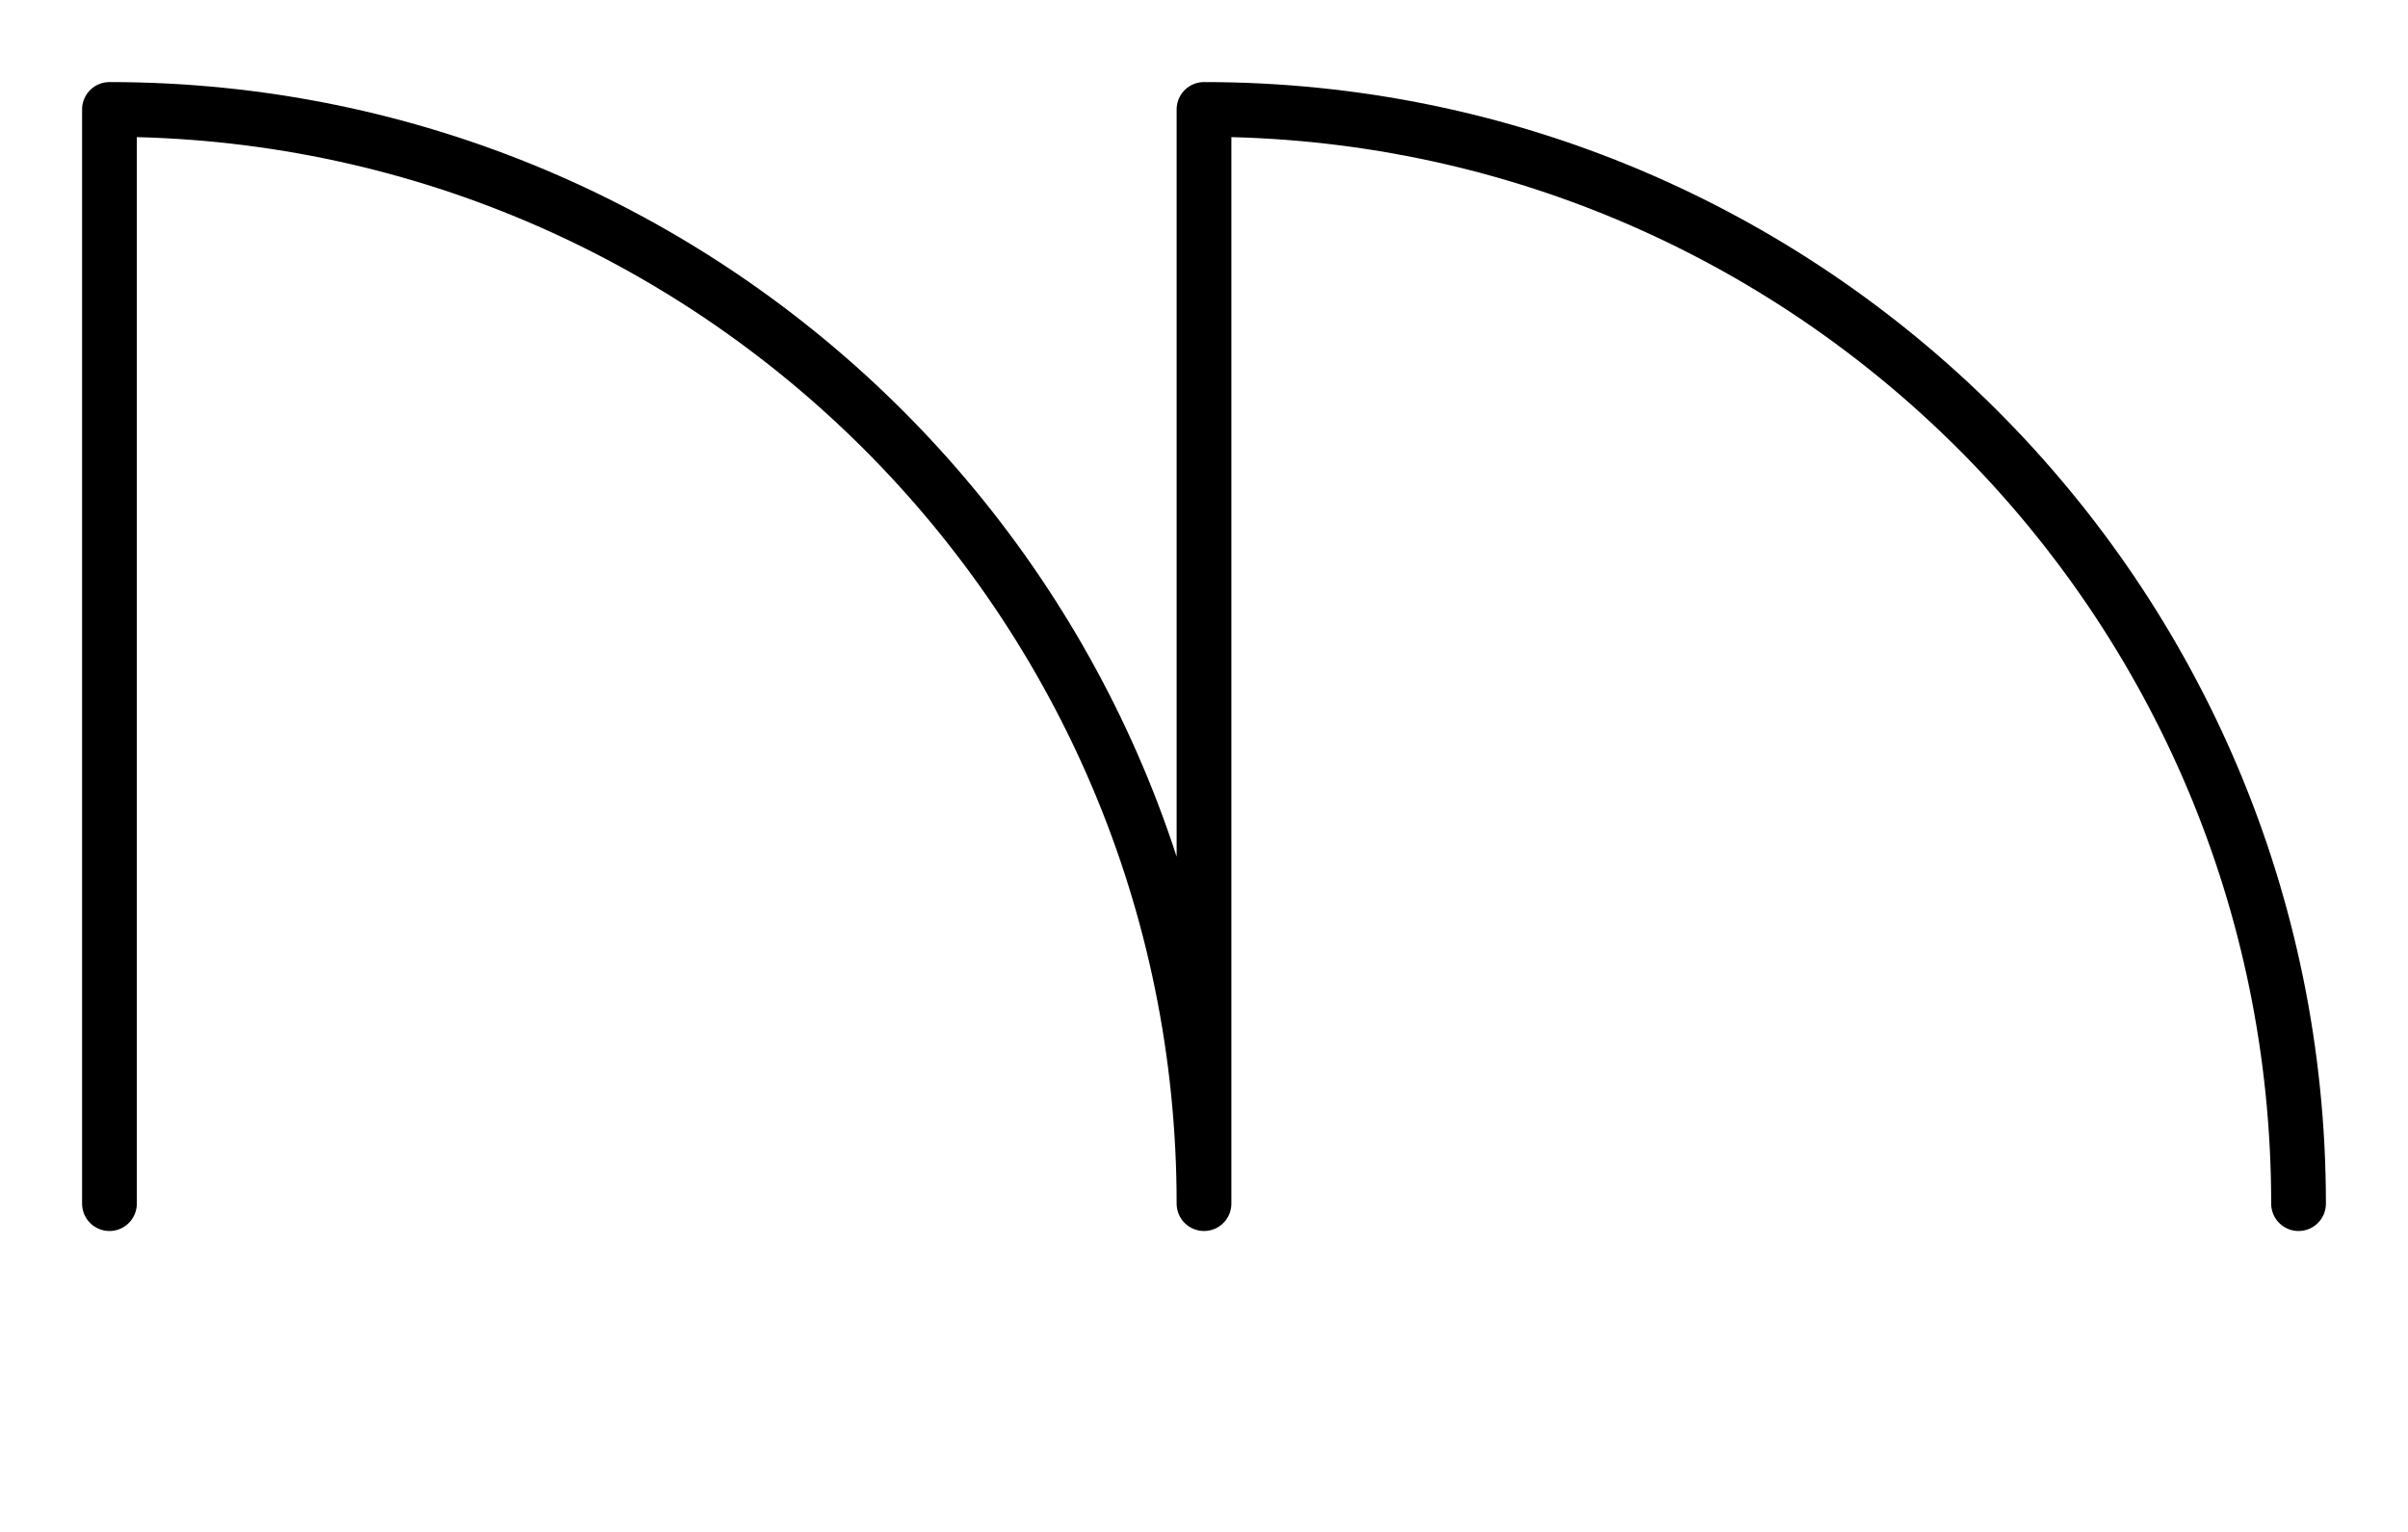
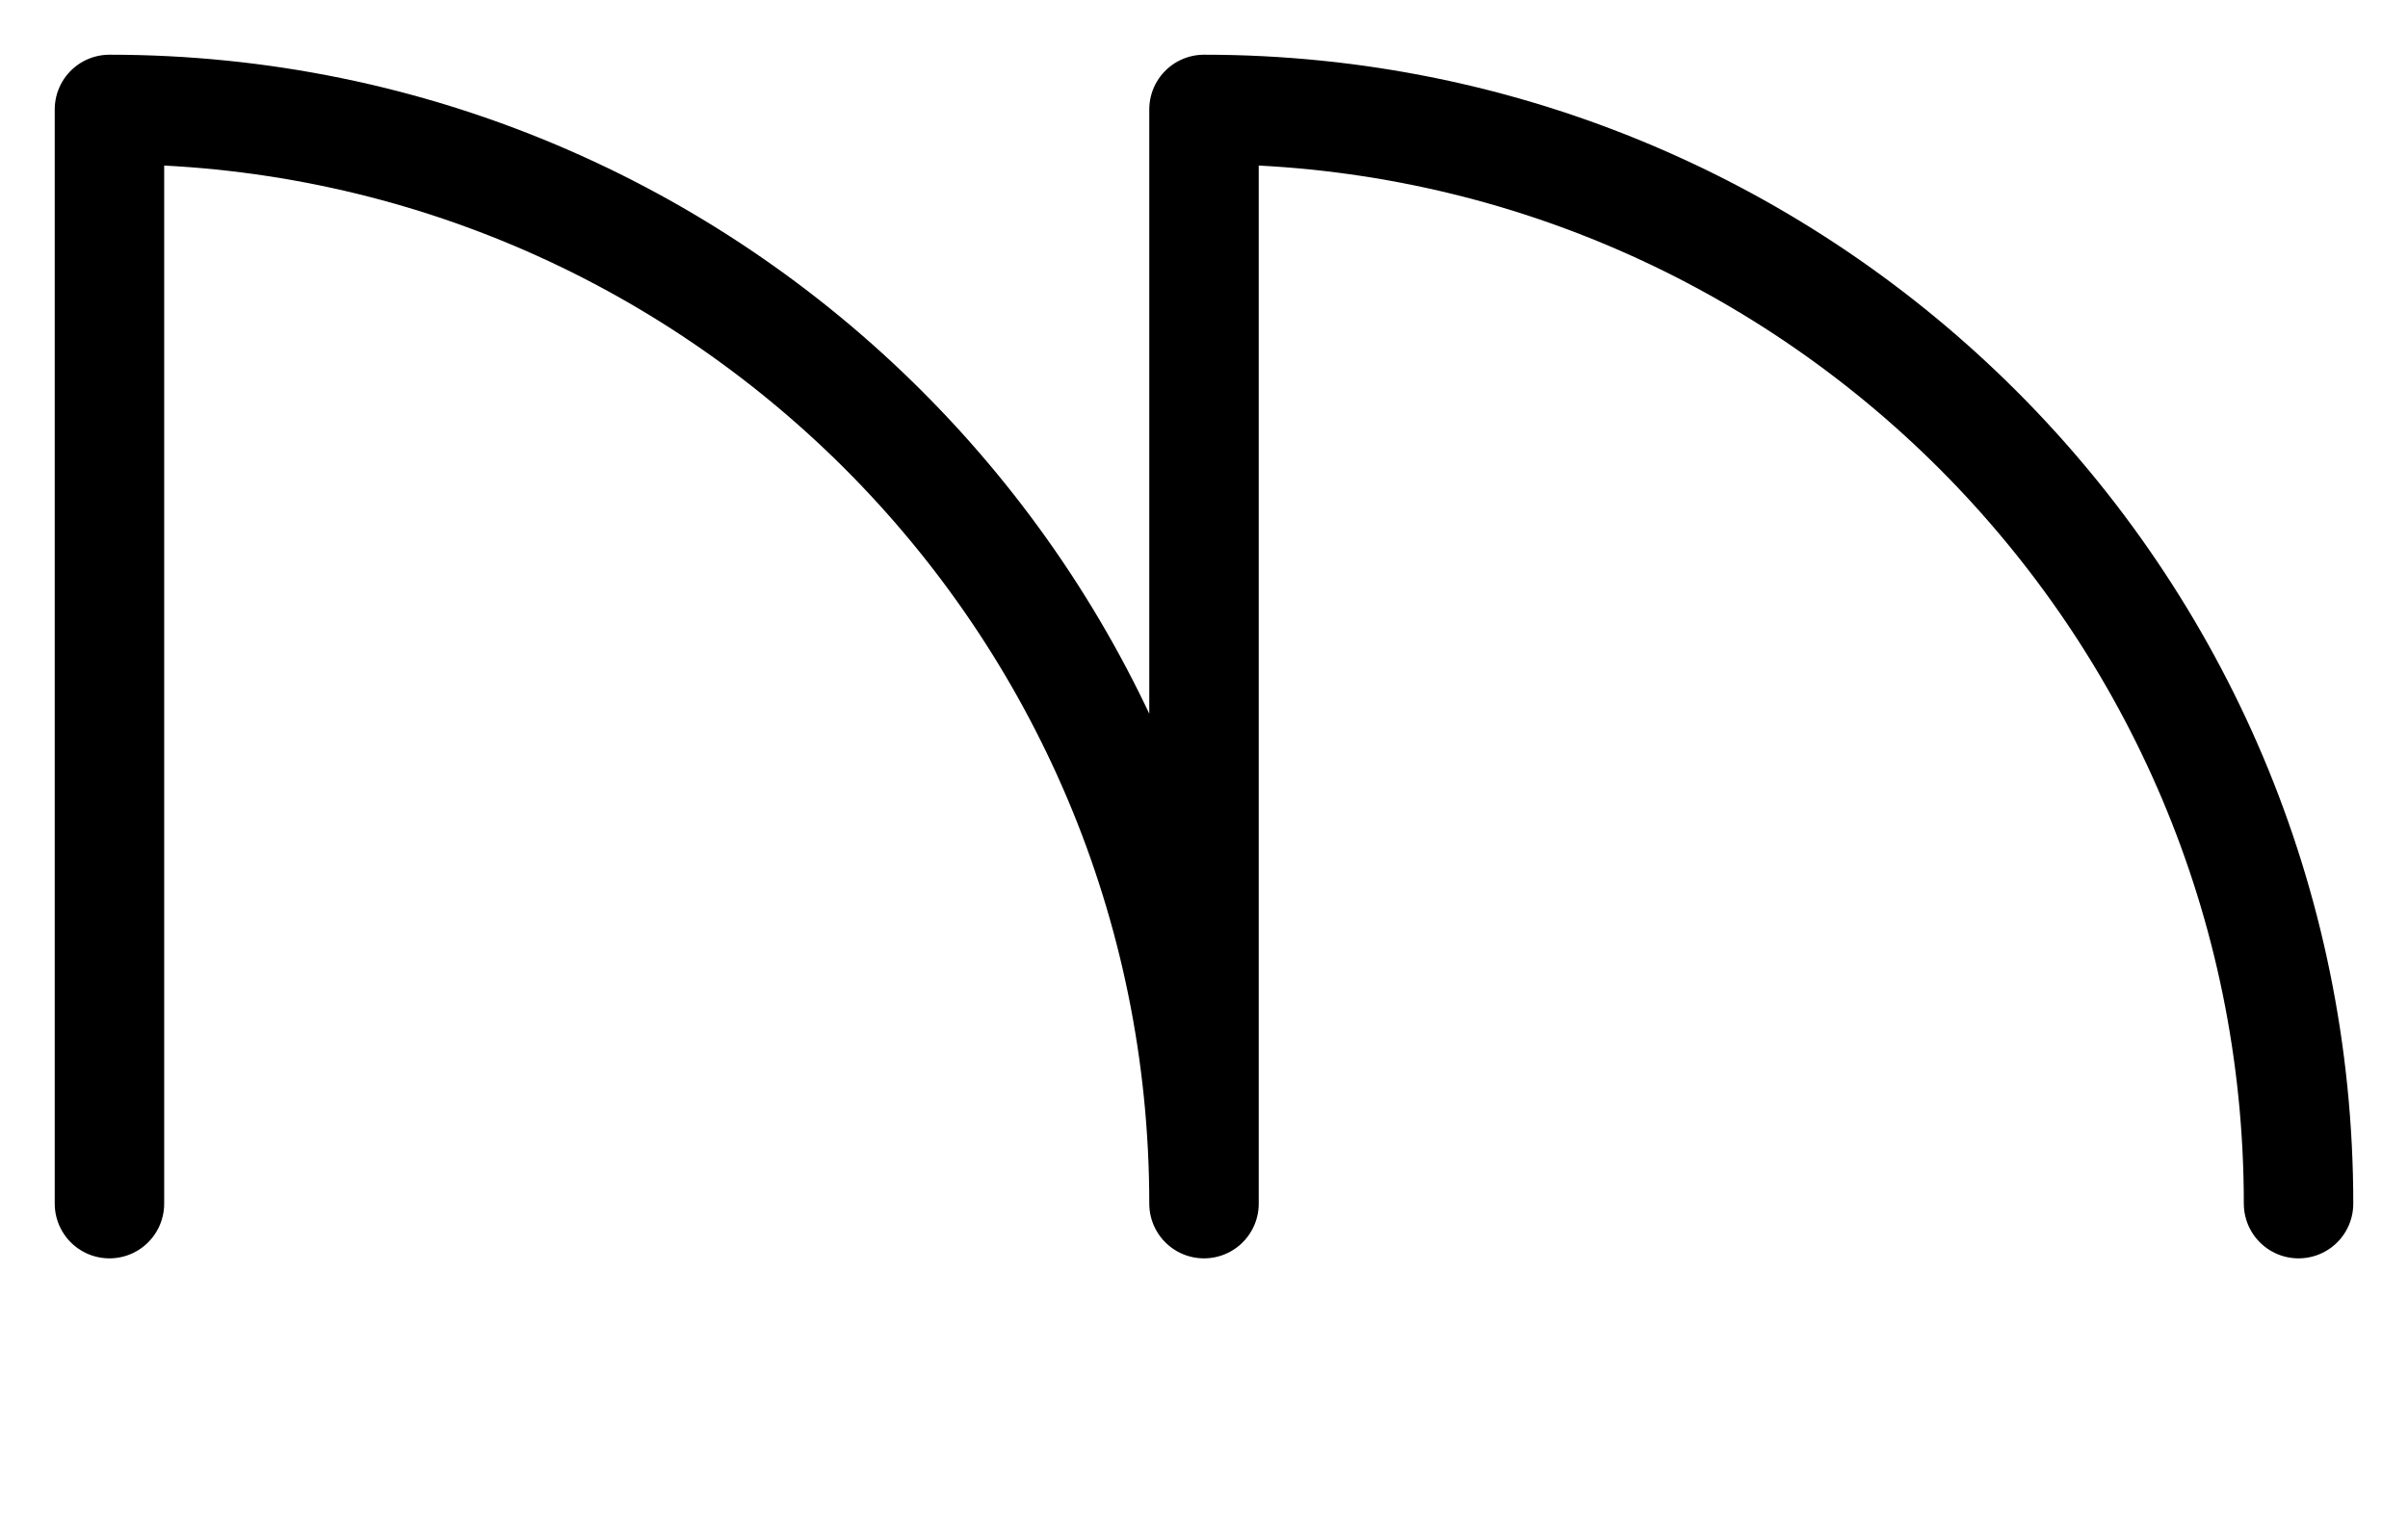
<svg xmlns="http://www.w3.org/2000/svg" viewBox="0 0 22 14">
-   <path d="M 1 11 V 1 M 1 1 A 10 10 0 0 1 11 11 M 11 11 V 1 M 11 1 A 10 10 0 0 1 21 11" stroke="#000000" stroke-width="0.5" stroke-linecap="round" fill="none" />
+   <path d="M 1 11 V 1 M 1 1 A 10 10 0 0 1 11 11 M 11 11 V 1 M 11 1 A 10 10 0 0 1 21 11" stroke="#000000" stroke-width="1" stroke-linecap="round" fill="none" />
</svg>
